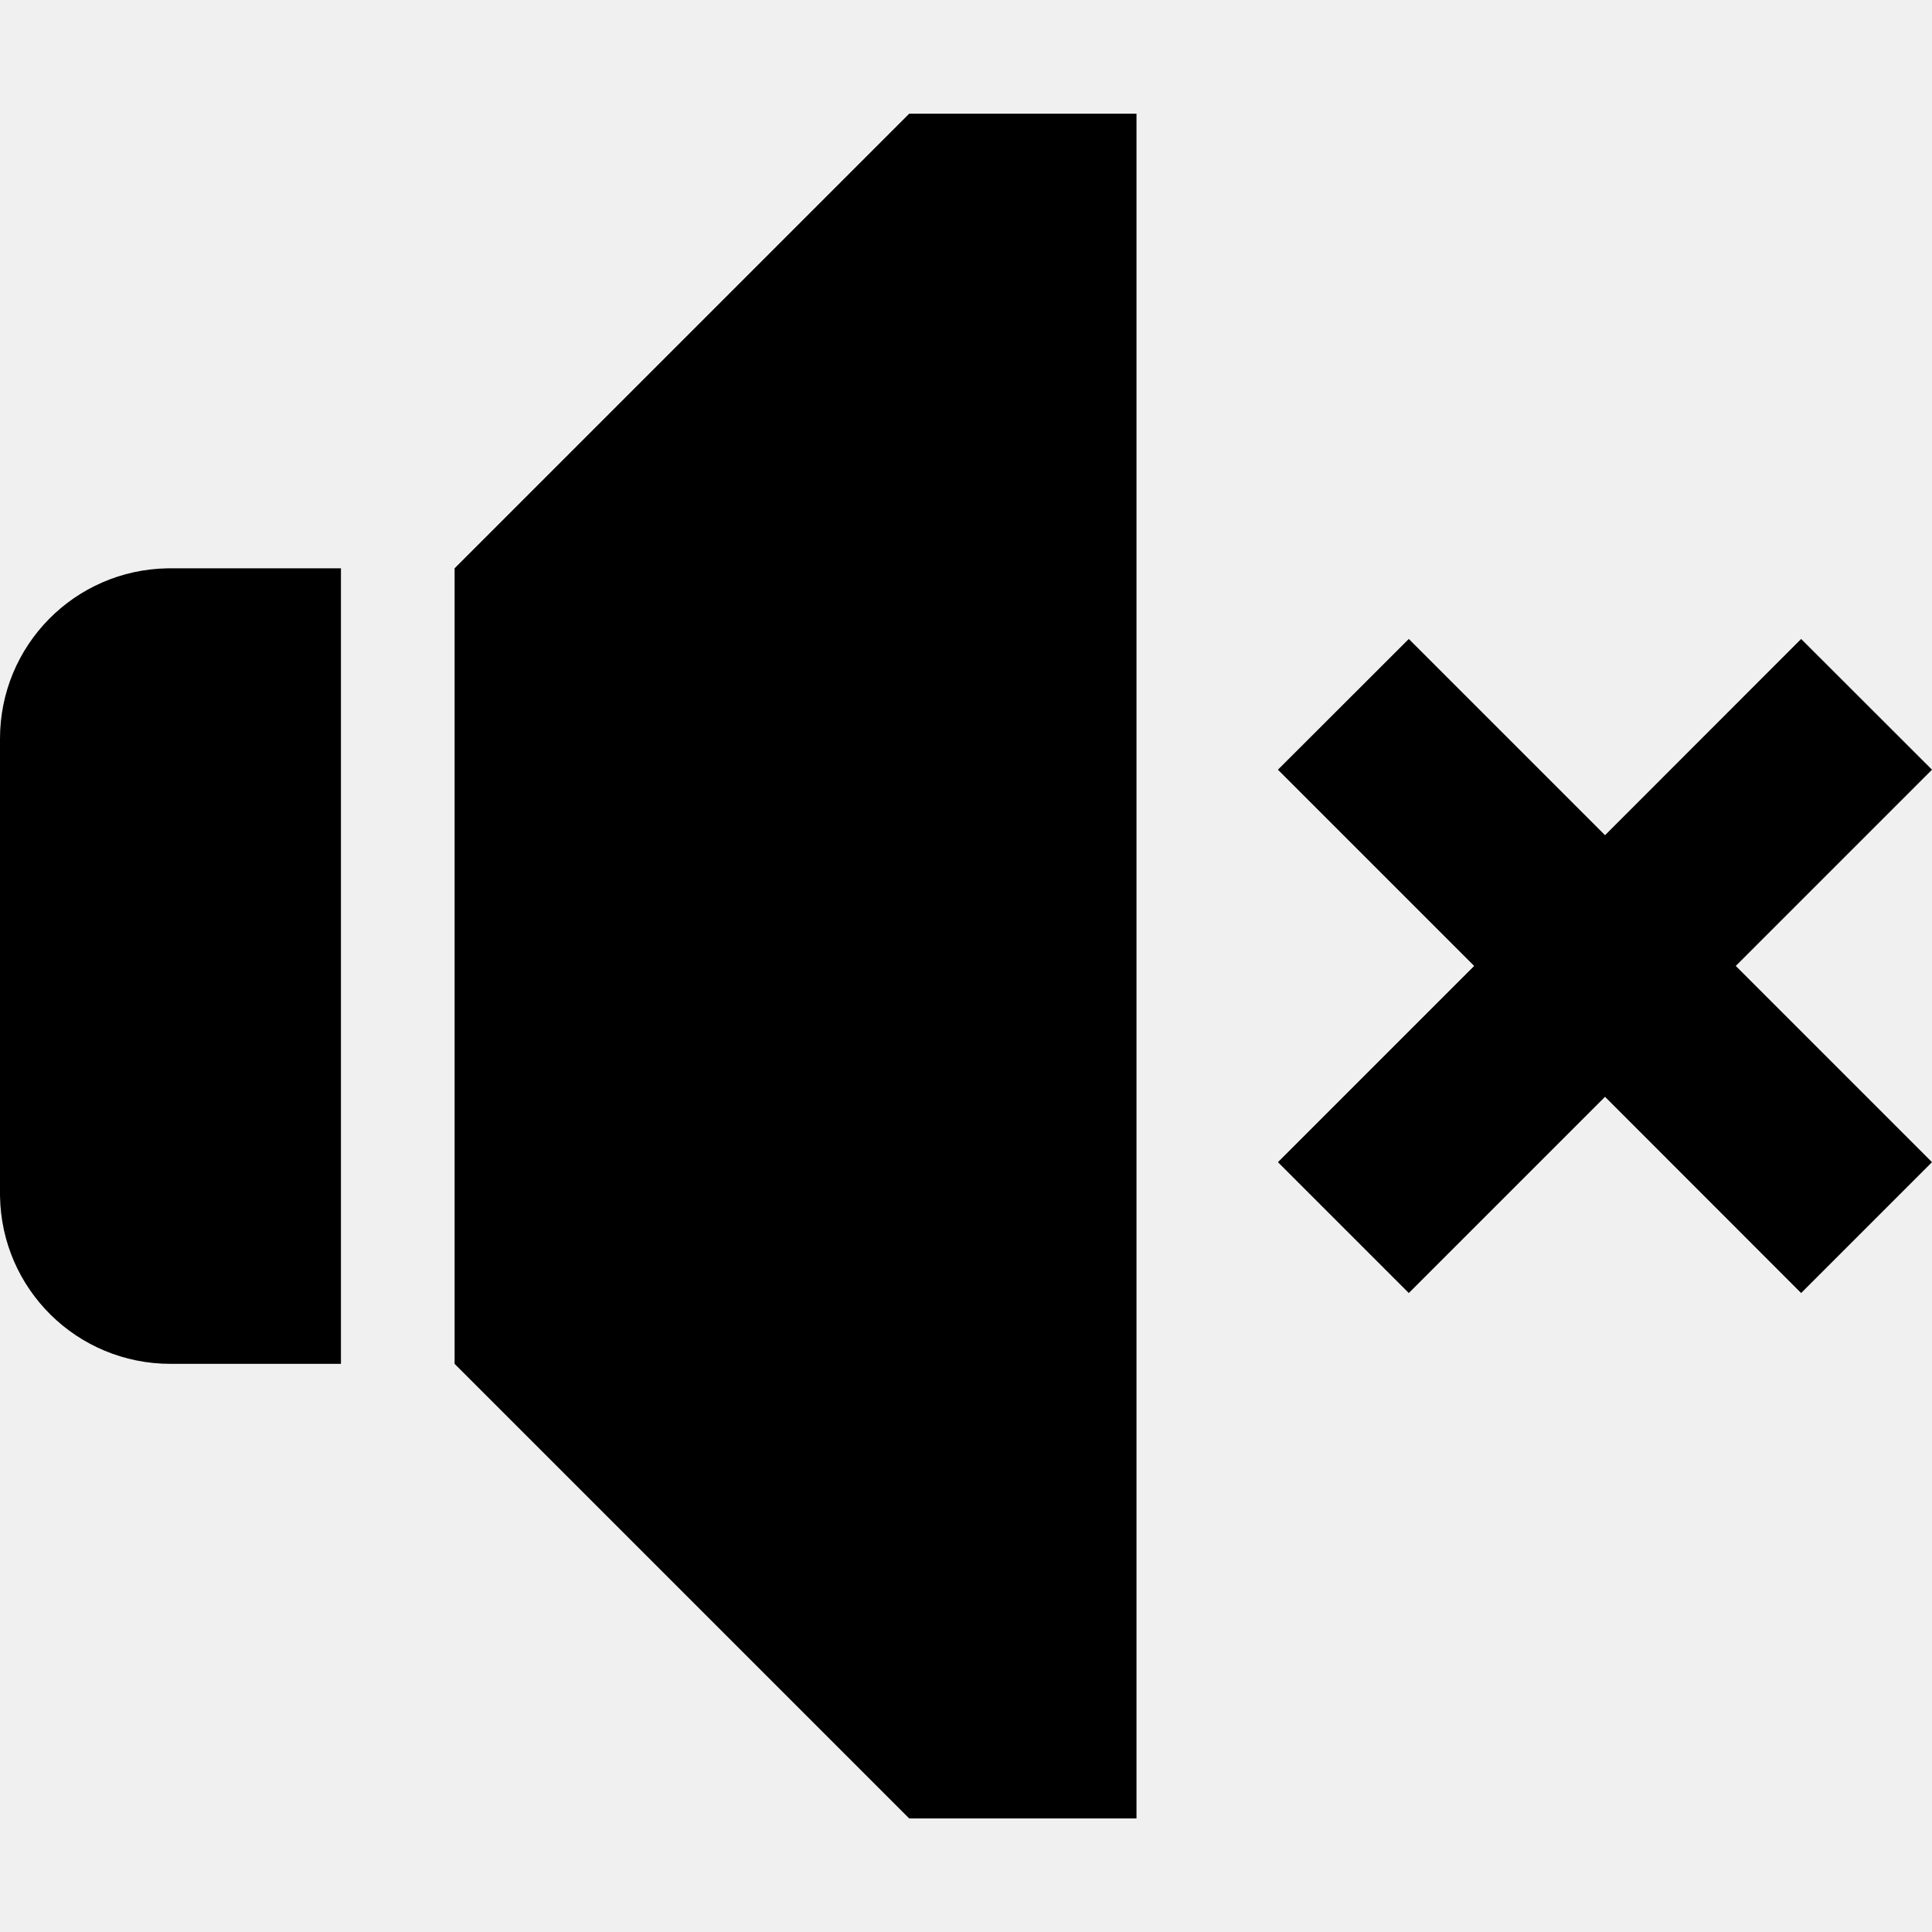
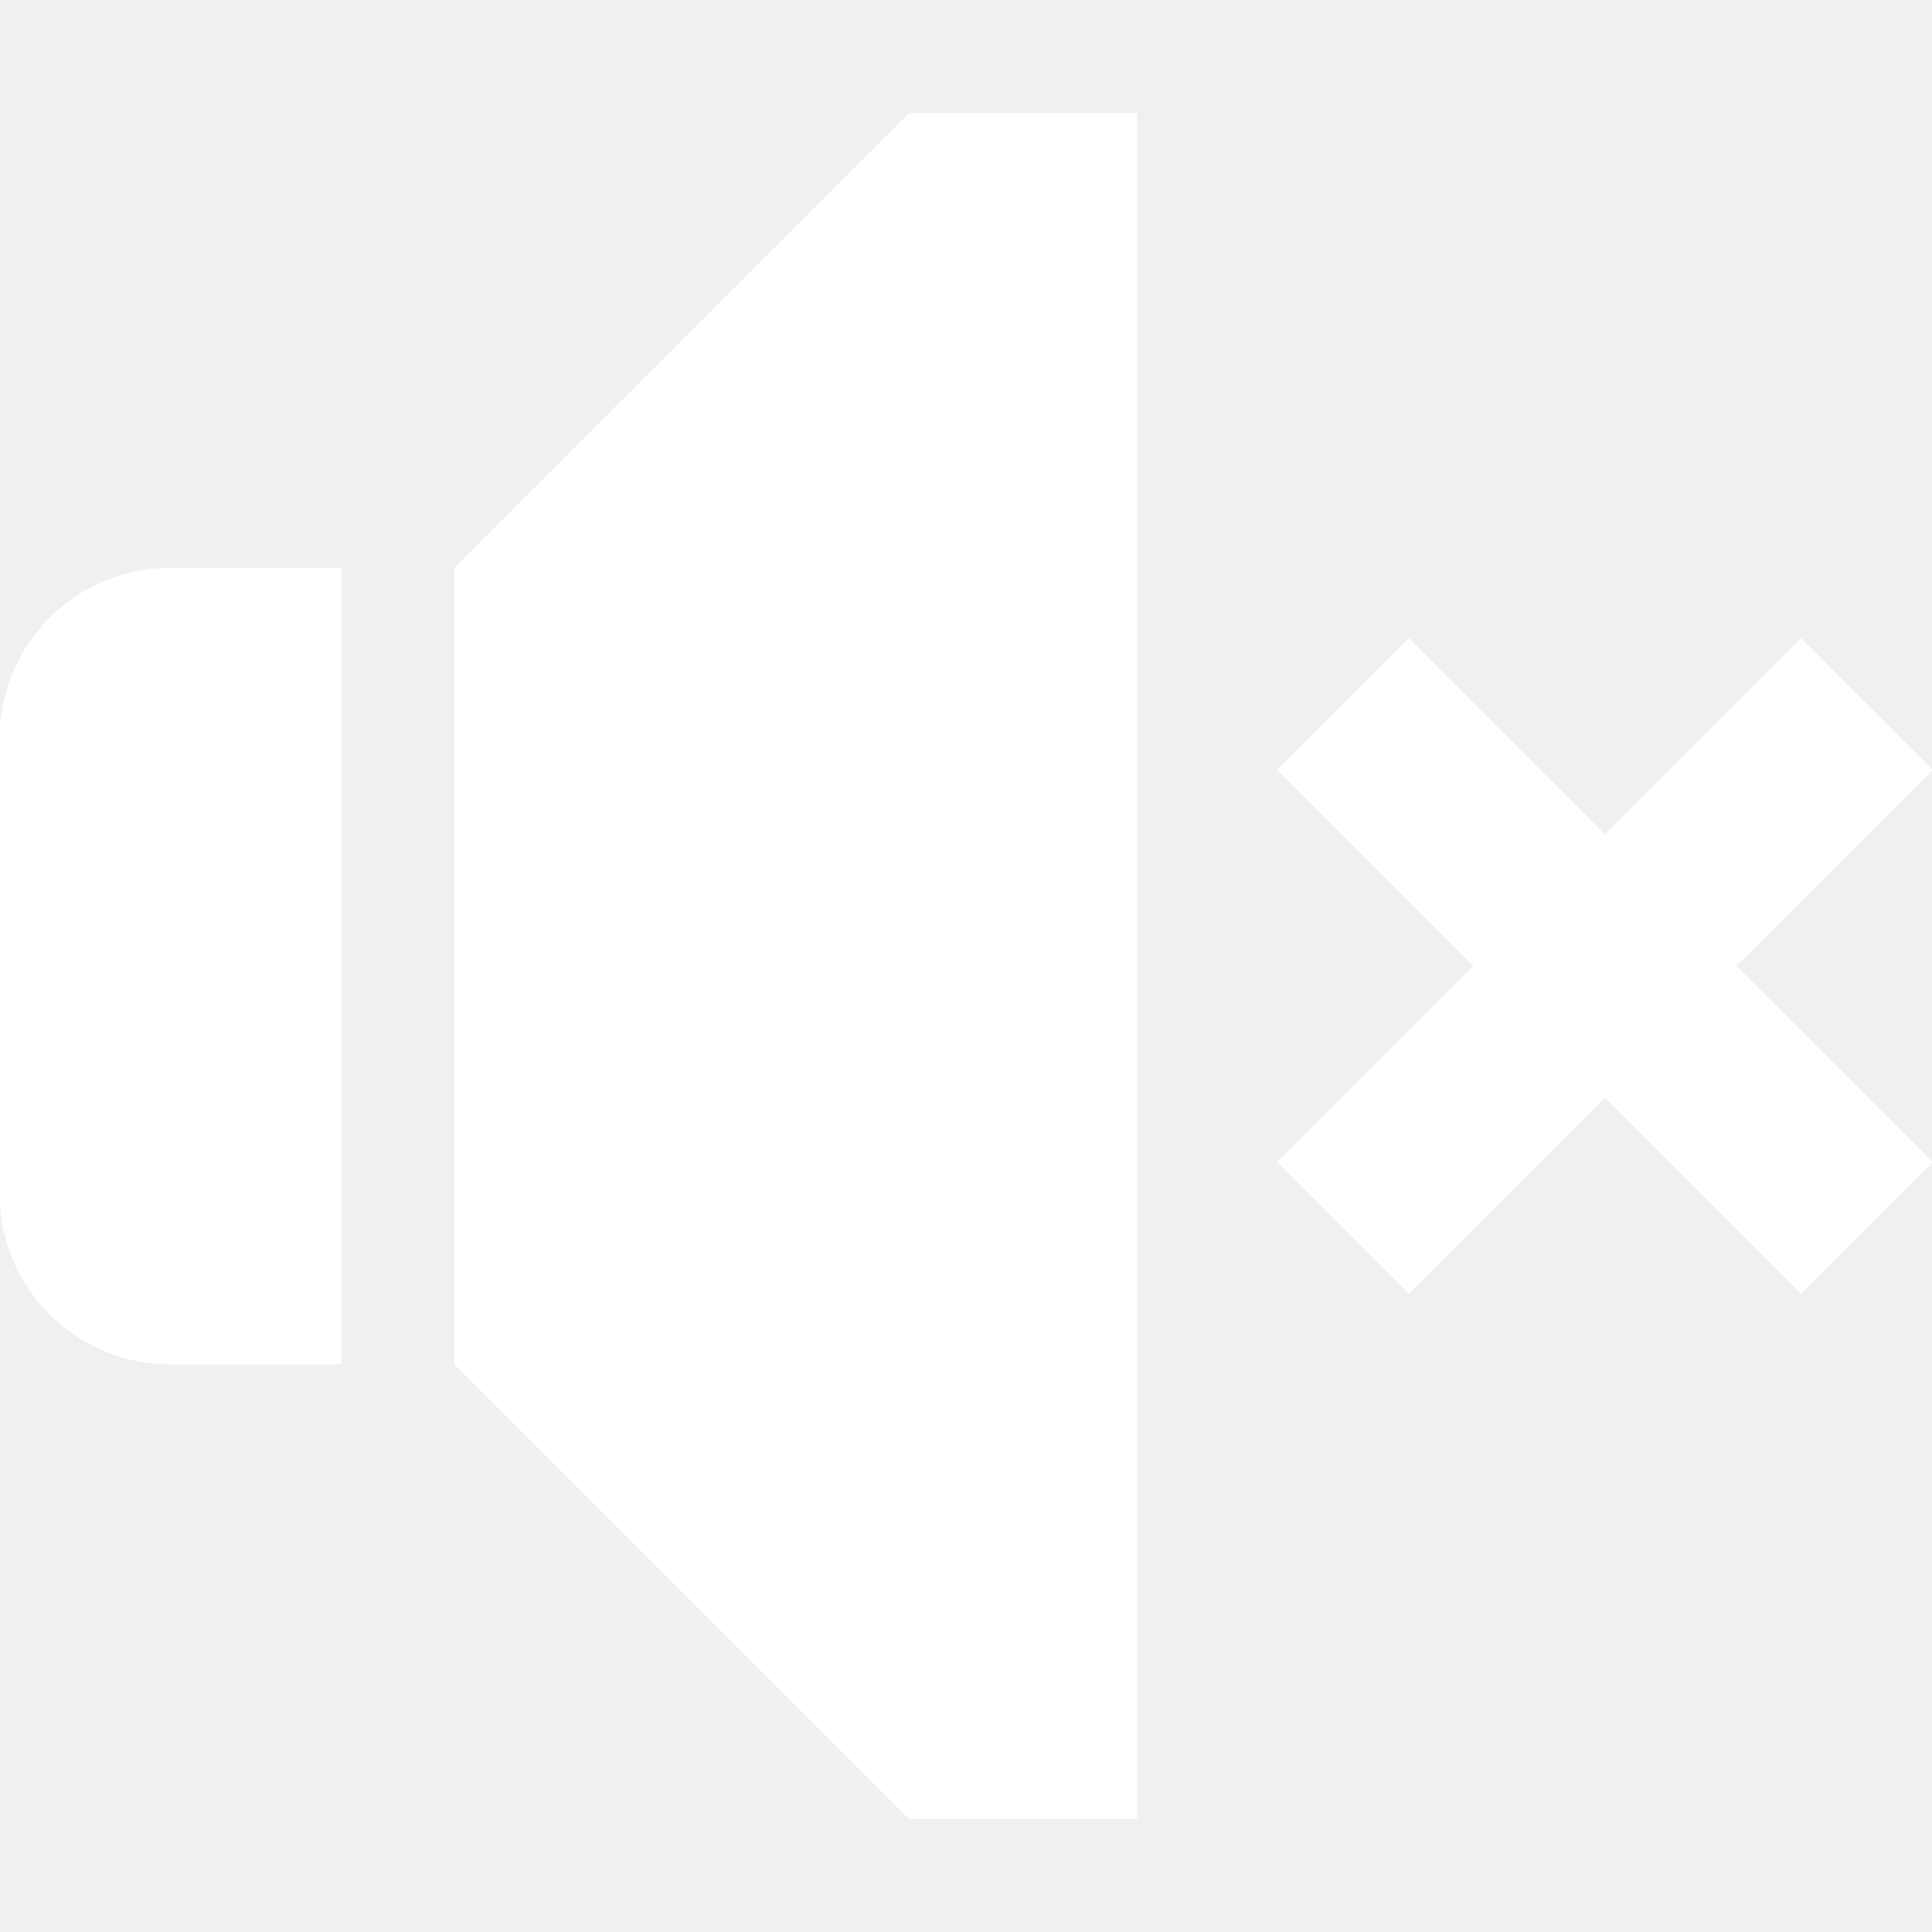
- <svg xmlns="http://www.w3.org/2000/svg" fill="#000000" width="800px" height="800px" viewBox="0 0 1920 1920">
-   <path d="M1129.433 113v1694.15H903.547l-451.774-451.773V564.773L903.547 113h225.886ZM338.83 564.773v790.604H169.415c-92.806 0-167.9-74.166-169.392-166.609L0 1185.962V734.188c0-92.805 74.166-167.9 166.608-169.392l2.807-.023H338.83ZM1789.951 635 1920 764.926 1724.988 959.94 1920 1154.95 1789.951 1285l-194.89-195.012L1400.05 1285 1270 1154.951l195.012-195.012L1270 764.926 1400.049 635l195.012 195.012L1789.951 635Z" fill-rule="evenodd" />
+ <svg xmlns="http://www.w3.org/2000/svg" fill="#fff" width="800px" height="800px" viewBox="0 0 1920 1920" stroke="#fff">
+   <g id="SVGRepo_bgCarrier" stroke-width="0" />
+   <g id="SVGRepo_tracerCarrier" stroke-linecap="round" stroke-linejoin="round" />
+   <g id="SVGRepo_iconCarrier">
+     <path d="M1129.433 113v1694.15H903.547l-451.774-451.773V564.773L903.547 113h225.886ZM338.83 564.773v790.604H169.415c-92.806 0-167.9-74.166-169.392-166.609L0 1185.962V734.188c0-92.805 74.166-167.9 166.608-169.392l2.807-.023H338.83ZM1789.951 635 1920 764.926 1724.988 959.94 1920 1154.95 1789.951 1285l-194.89-195.012L1400.05 1285 1270 1154.951l195.012-195.012L1270 764.926 1400.049 635l195.012 195.012L1789.951 635Z" fill-rule="evenodd" />
+   </g>
</svg>
